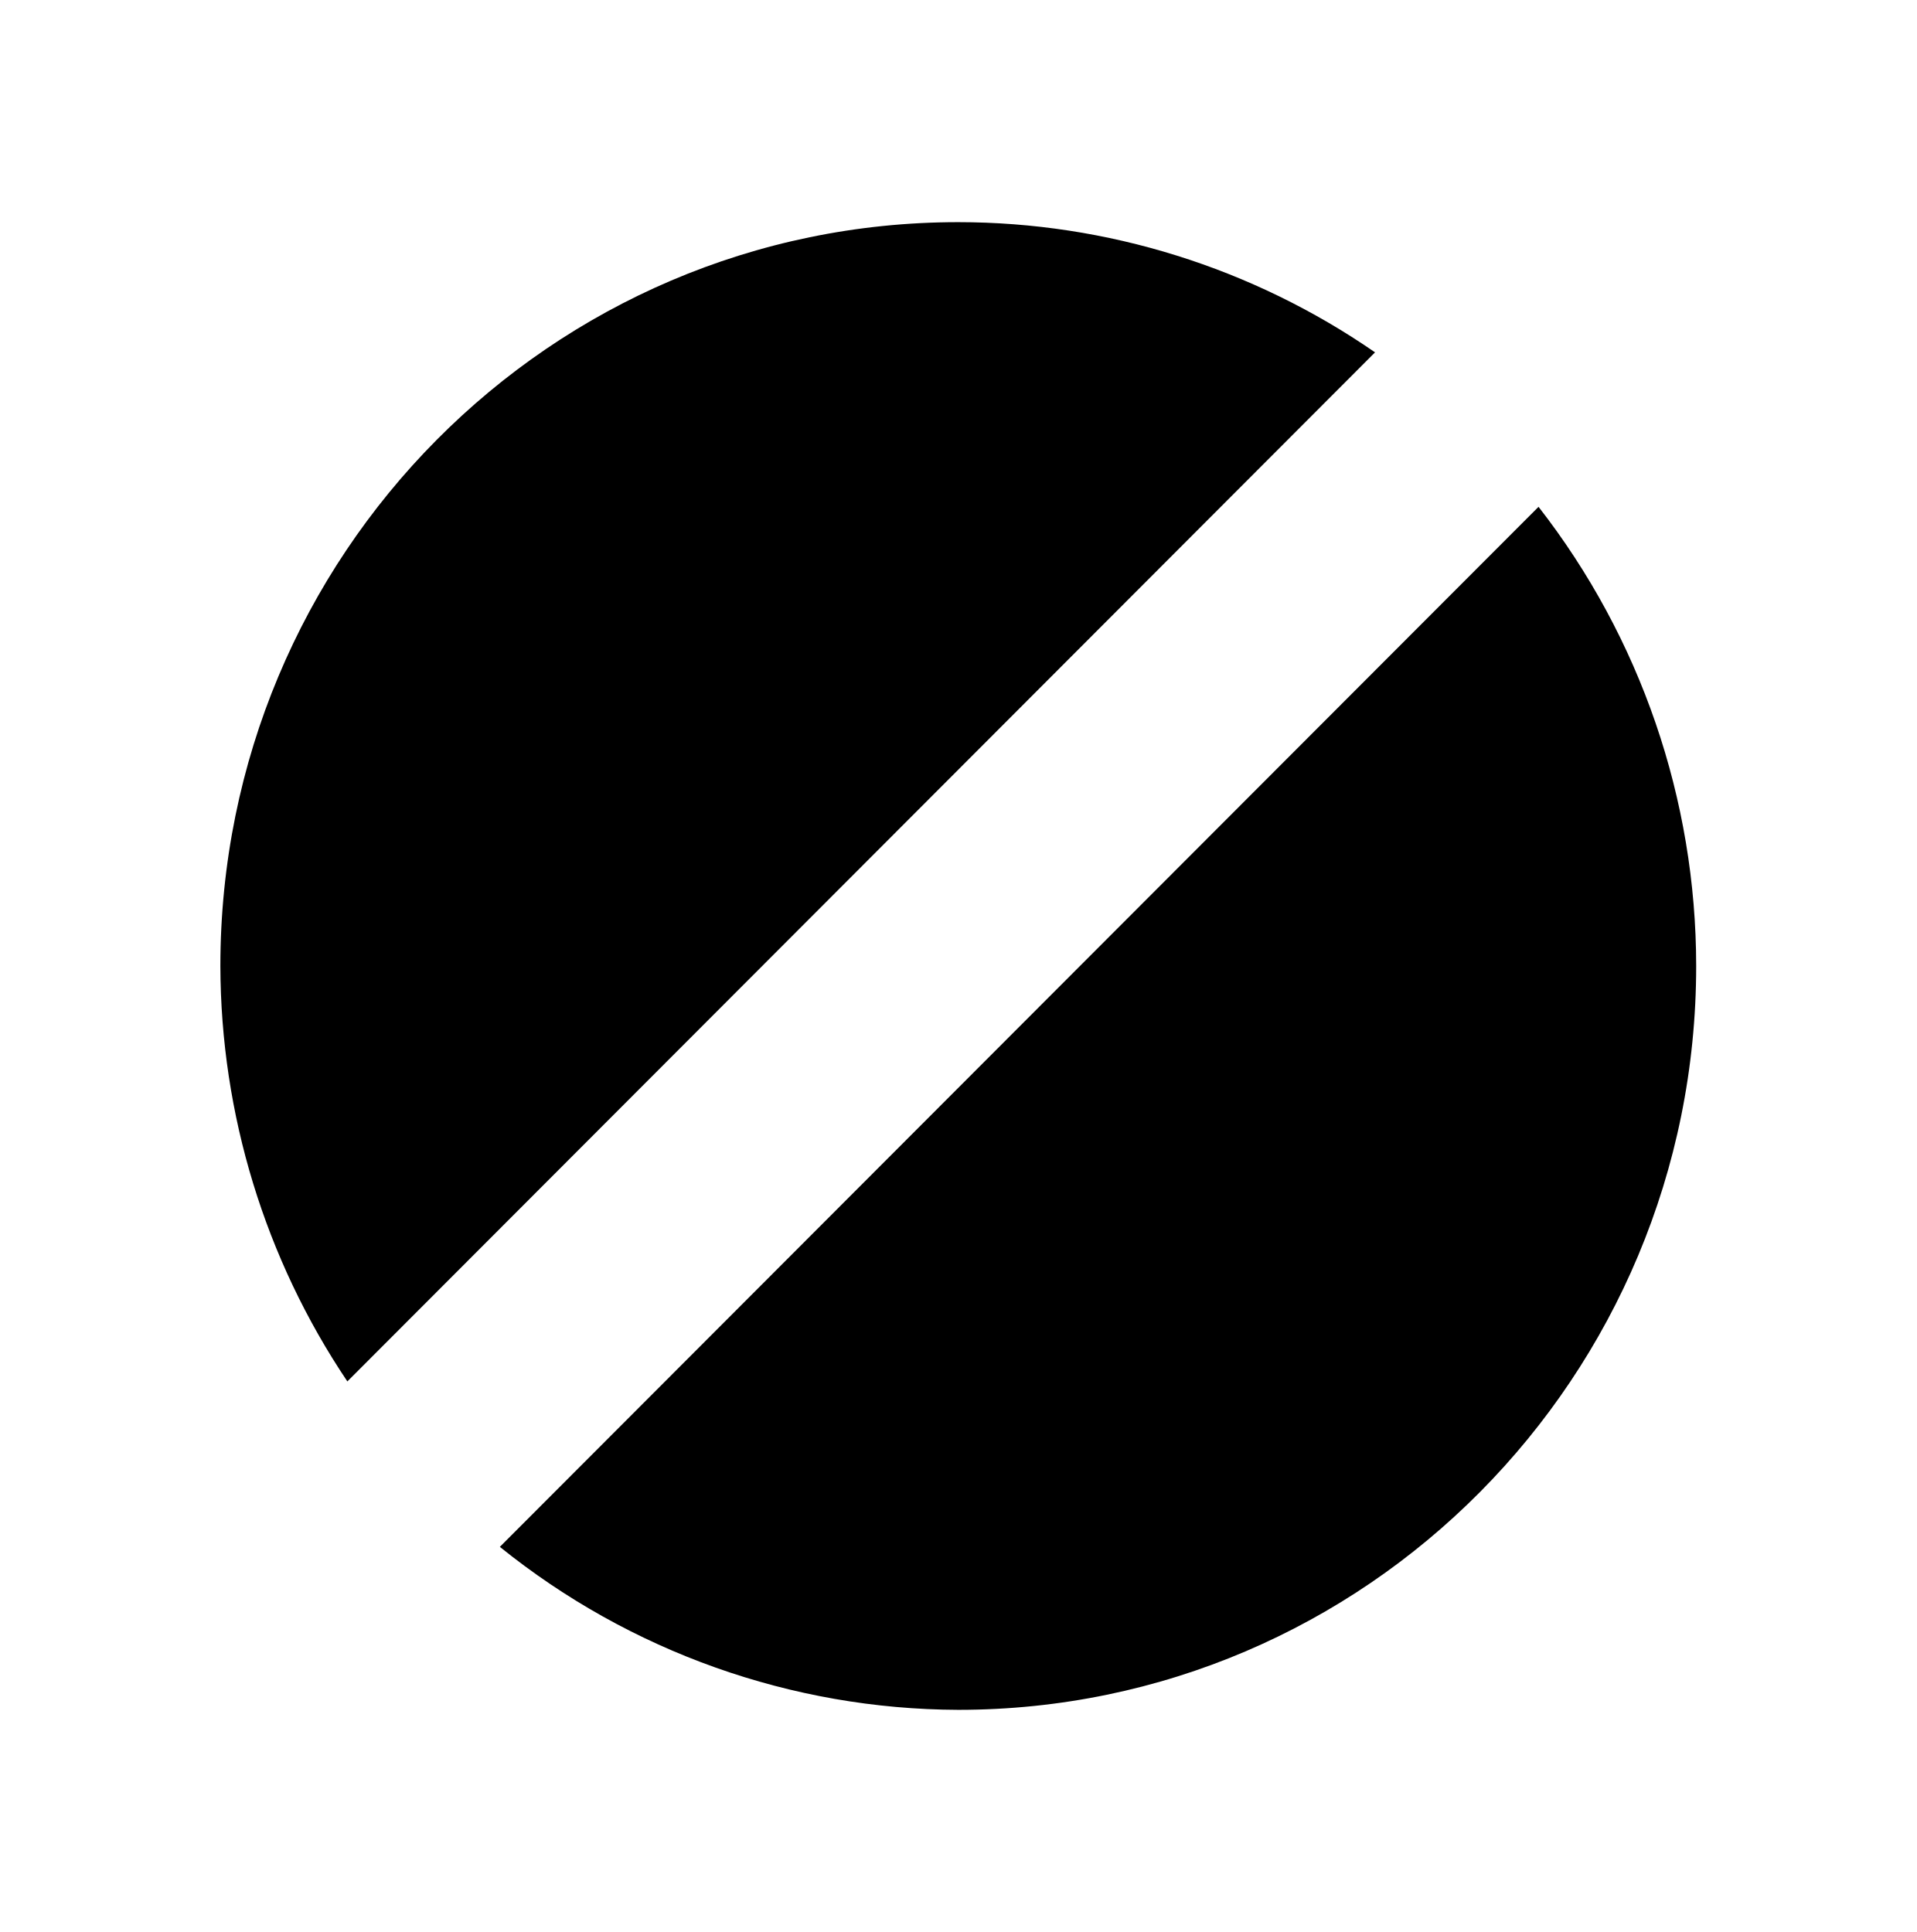
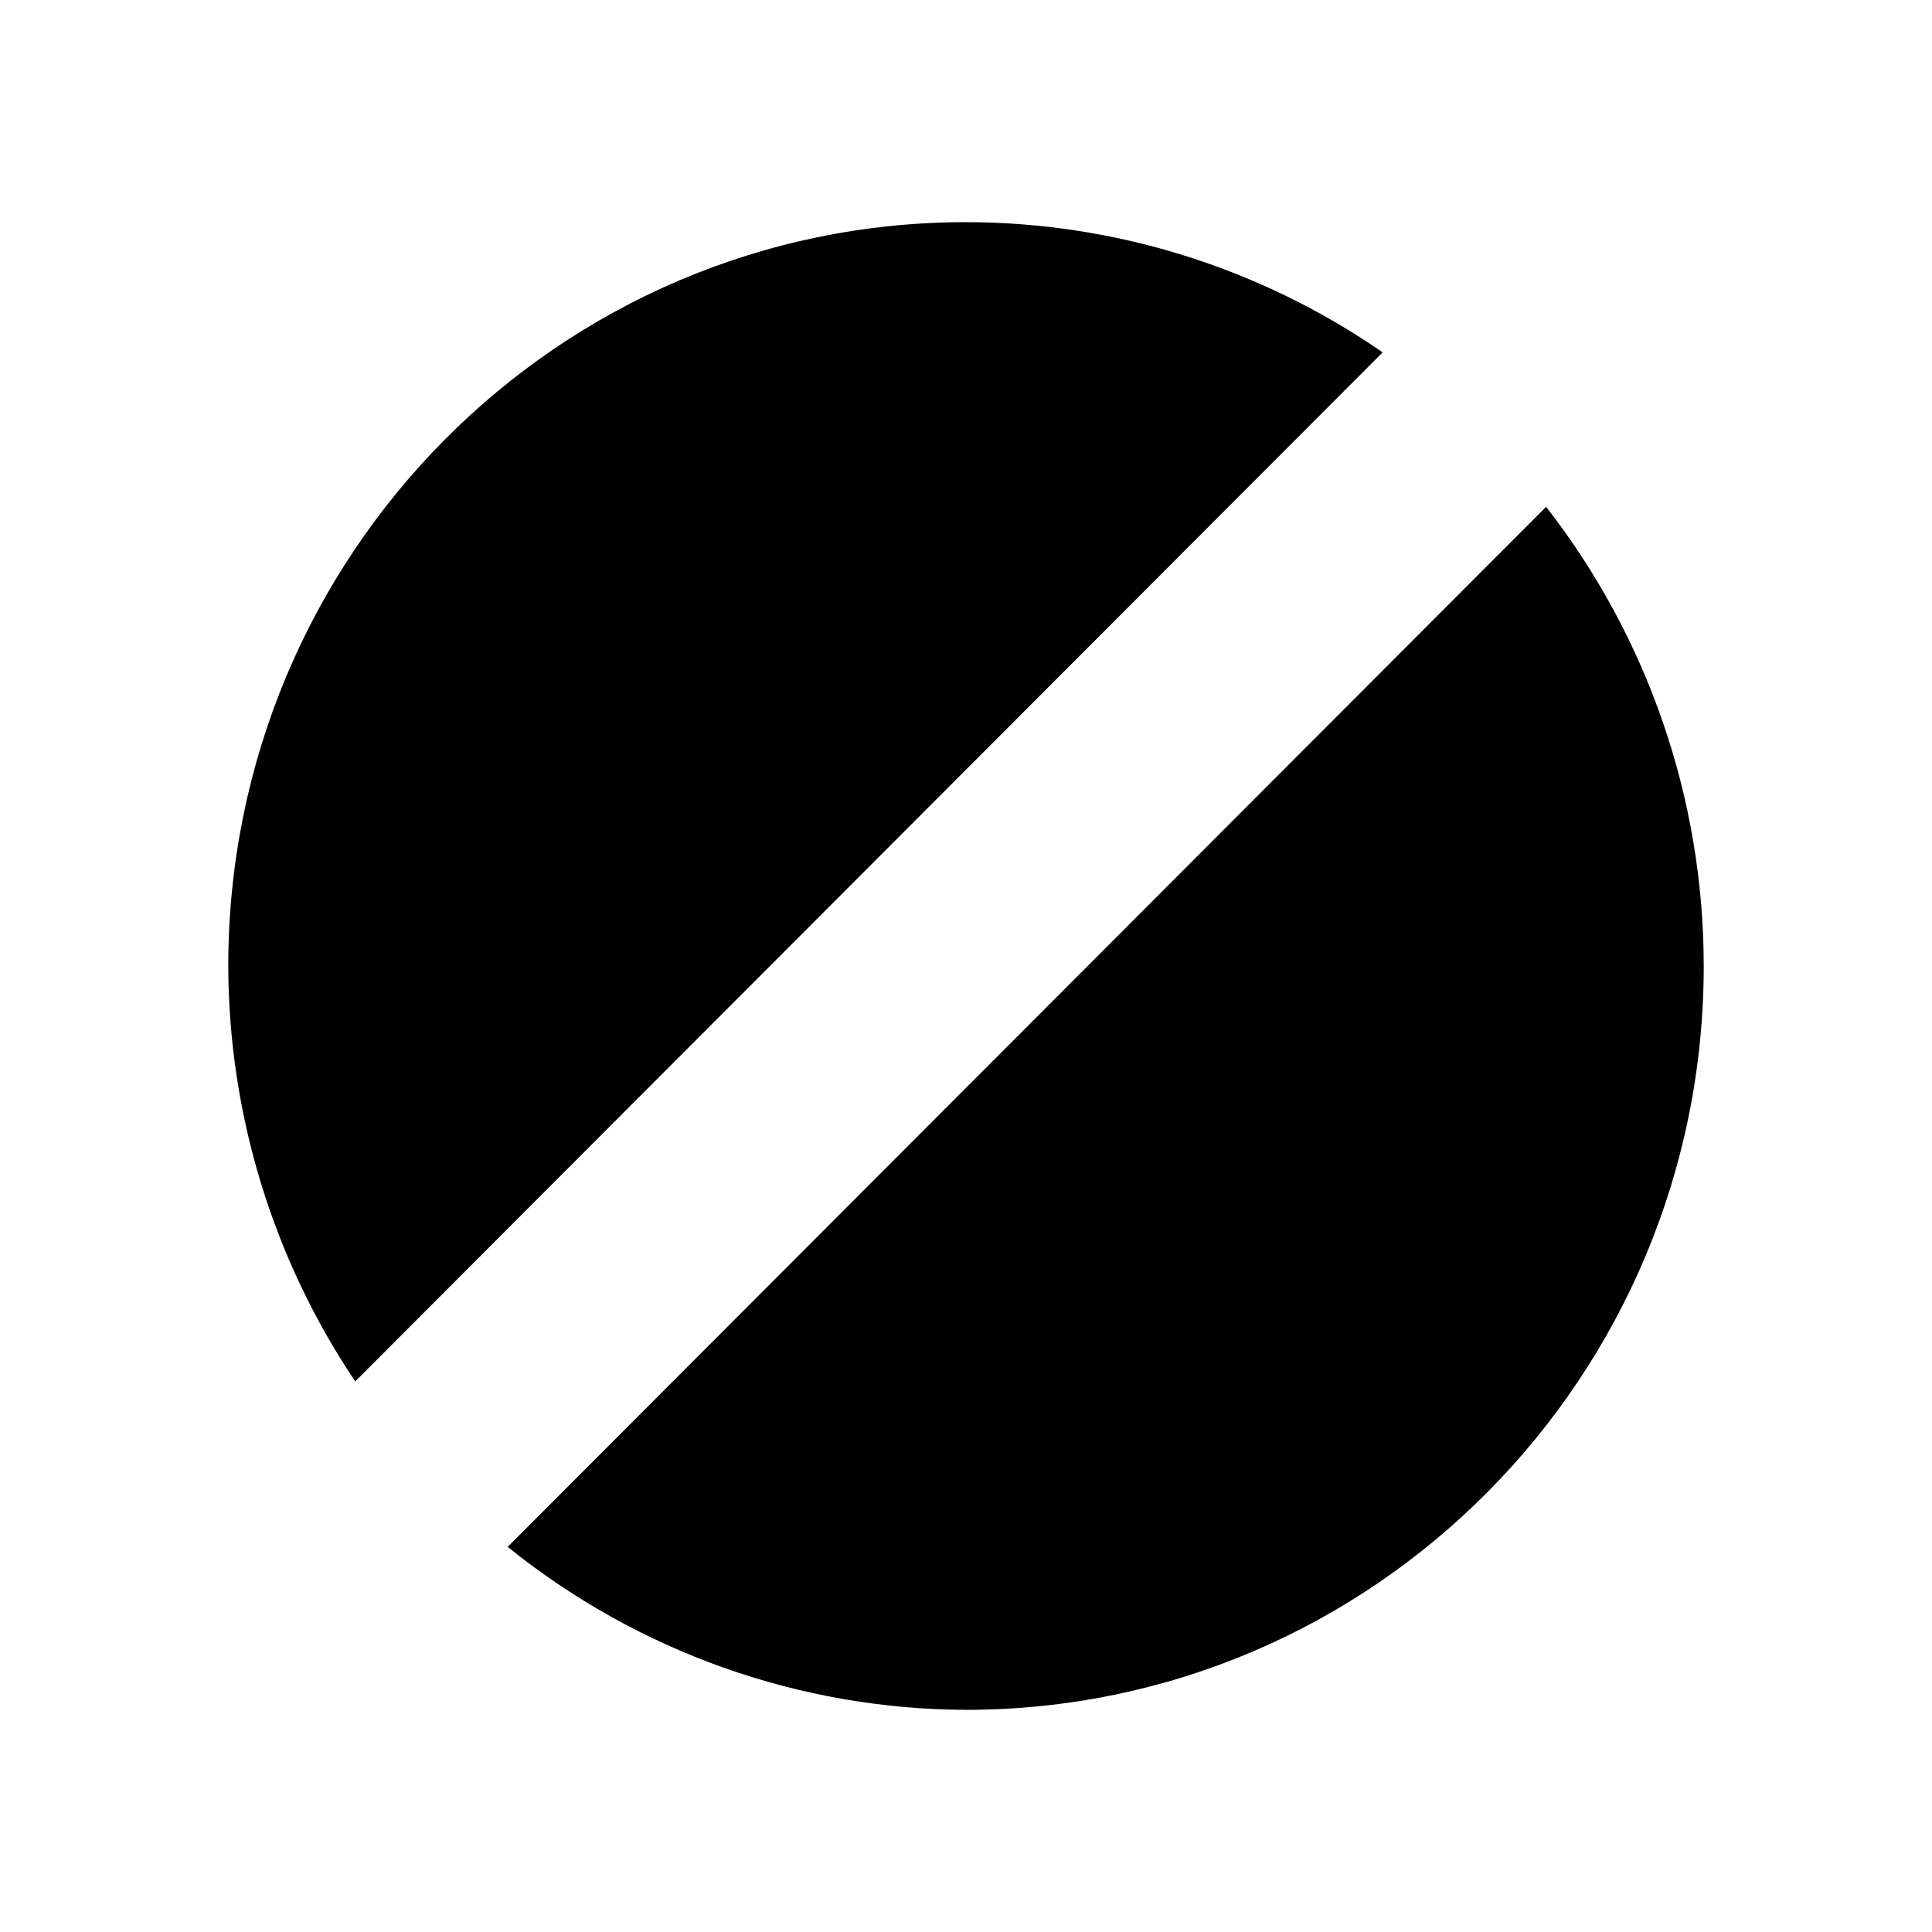
- <svg xmlns="http://www.w3.org/2000/svg" width="167.698mm" height="169.09mm" viewBox="0 0 167.698 169.09" version="1.1" id="svg1">
+ <svg xmlns="http://www.w3.org/2000/svg" width="160" height="160" viewBox="0 0 167.698 169.09" version="1.1" id="svg1">
  <defs id="defs1" />
  <g id="layer1" transform="translate(-20.61448,-55.04761)">
    <path id="path1" style="fill-opacity:1;stroke-width:0.313" d="m 104.463,74.491 a 64.566,65.102 0 0 0 -64.566,65.102 64.566,65.102 0 0 0 11.111,36.357 L 140.931,85.886 A 64.566,65.102 0 0 0 104.463,74.491 Z m 50.772,24.915 -90.884,91.024 a 64.566,65.102 0 0 0 40.113,14.264 64.566,65.102 0 0 0 64.566,-65.102 64.566,65.102 0 0 0 -13.794,-40.187 z" />
  </g>
</svg>
